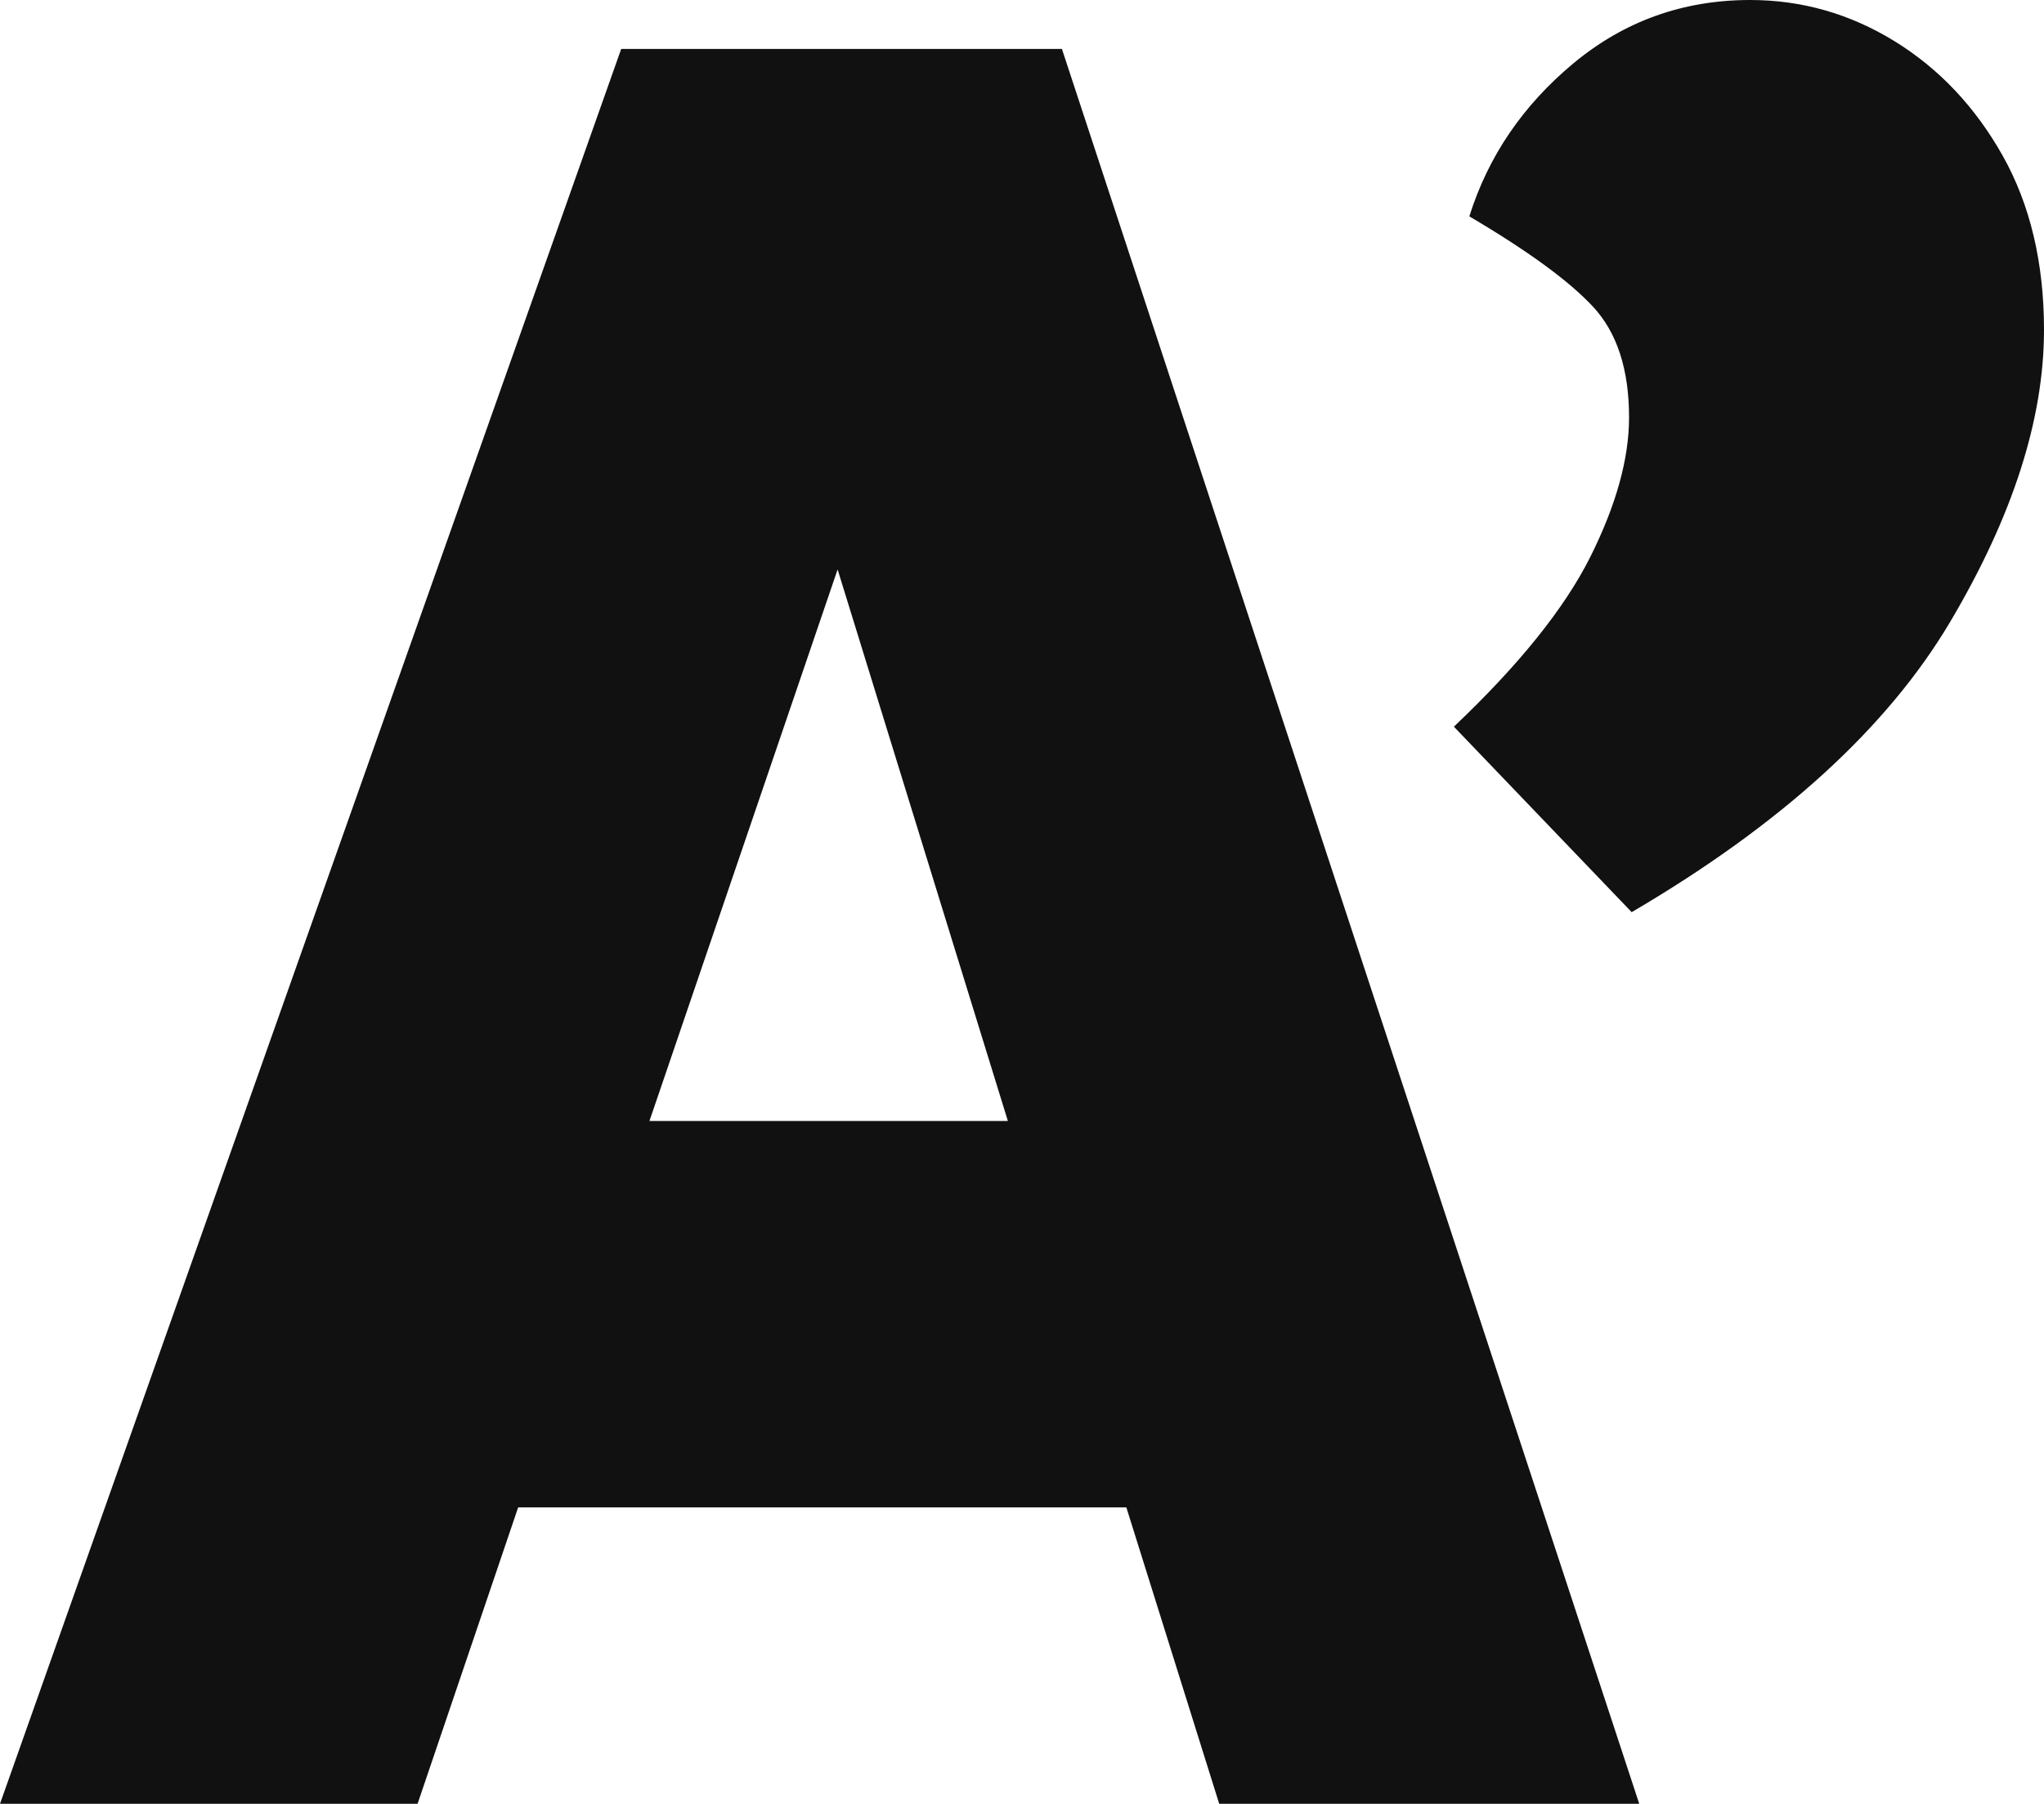
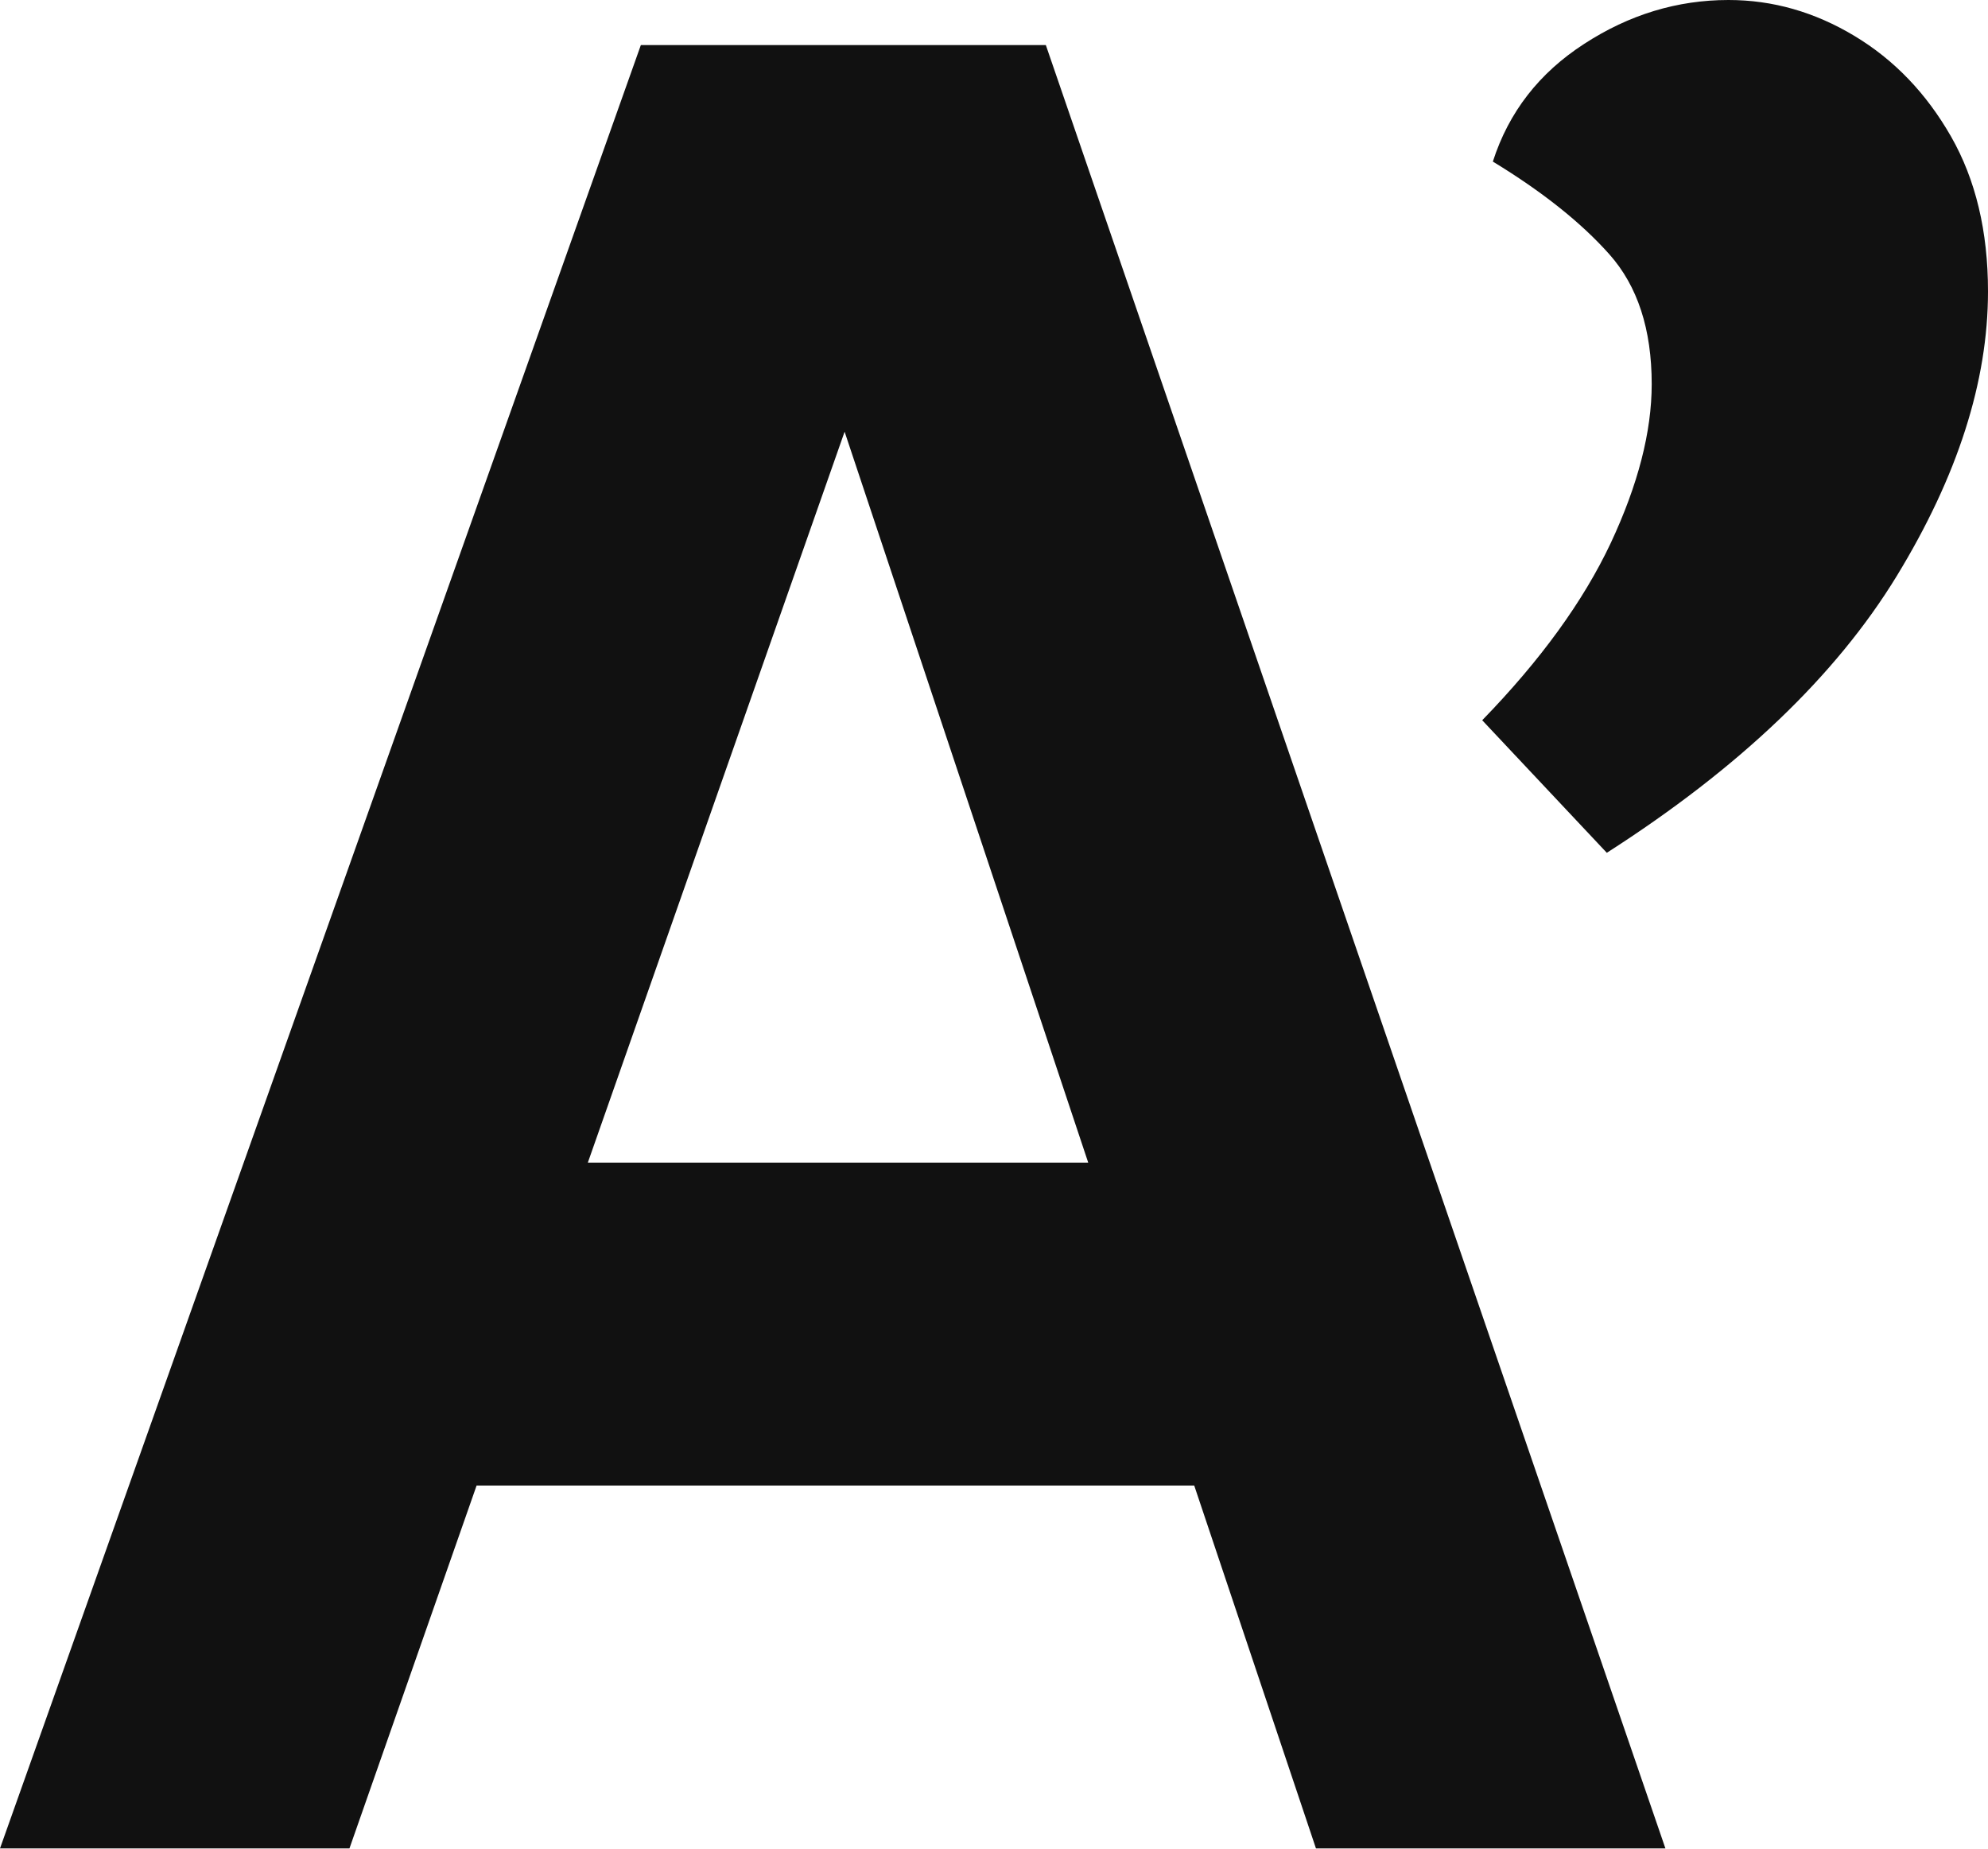
- <svg xmlns="http://www.w3.org/2000/svg" viewBox="0 -2.79 116.45 102.79" role="img" aria-label="Aftal ikon">
-   <path fill="#111111" d="M0 100 35.39 0H60.5L93.39 100H69.46L64.17 83.11H29.52L23.79 100ZM92.96 49.19 82.83 38.62Q88.41 33.33 90.61 28.93Q92.81 24.52 92.81 21Q92.81 16.89 90.75 14.68Q88.7 12.48 83.71 9.54Q85.32 4.41 89.65 0.81Q93.99 -2.79 99.71 -2.79Q104.12 -2.79 107.94 -0.44Q111.75 1.91 114.1 6.09Q116.45 10.28 116.45 16.01Q116.45 23.64 111.09 32.67Q105.73 41.7 92.96 49.19ZM57.42 61.09 47.72 29.66 37 61.09Z" />
+ <svg xmlns="http://www.w3.org/2000/svg" viewBox="0 -2.5 110.25 102.5" role="img" aria-label="Aftal ikon">
+   <path fill="#111111" d="M0 100 35.54 0H58L92.36 100H72.98L66.23 79.88H26.43L19.38 100ZM89.11 44.79 82.2 37.44Q87.05 32.45 89.33 27.61Q91.6 22.76 91.6 18.8Q91.6 14.24 89.25 11.6Q86.9 8.96 82.79 6.46Q84.11 2.35 87.86 -0.07Q91.6 -2.5 95.86 -2.5Q99.53 -2.5 102.84 -0.51Q106.14 1.47 108.2 5.07Q110.25 8.66 110.25 13.66Q110.25 21.15 105.19 29.44Q100.12 37.74 89.11 44.79ZM60.35 61.97 46.84 21.44 32.6 61.97Z" />
</svg>
